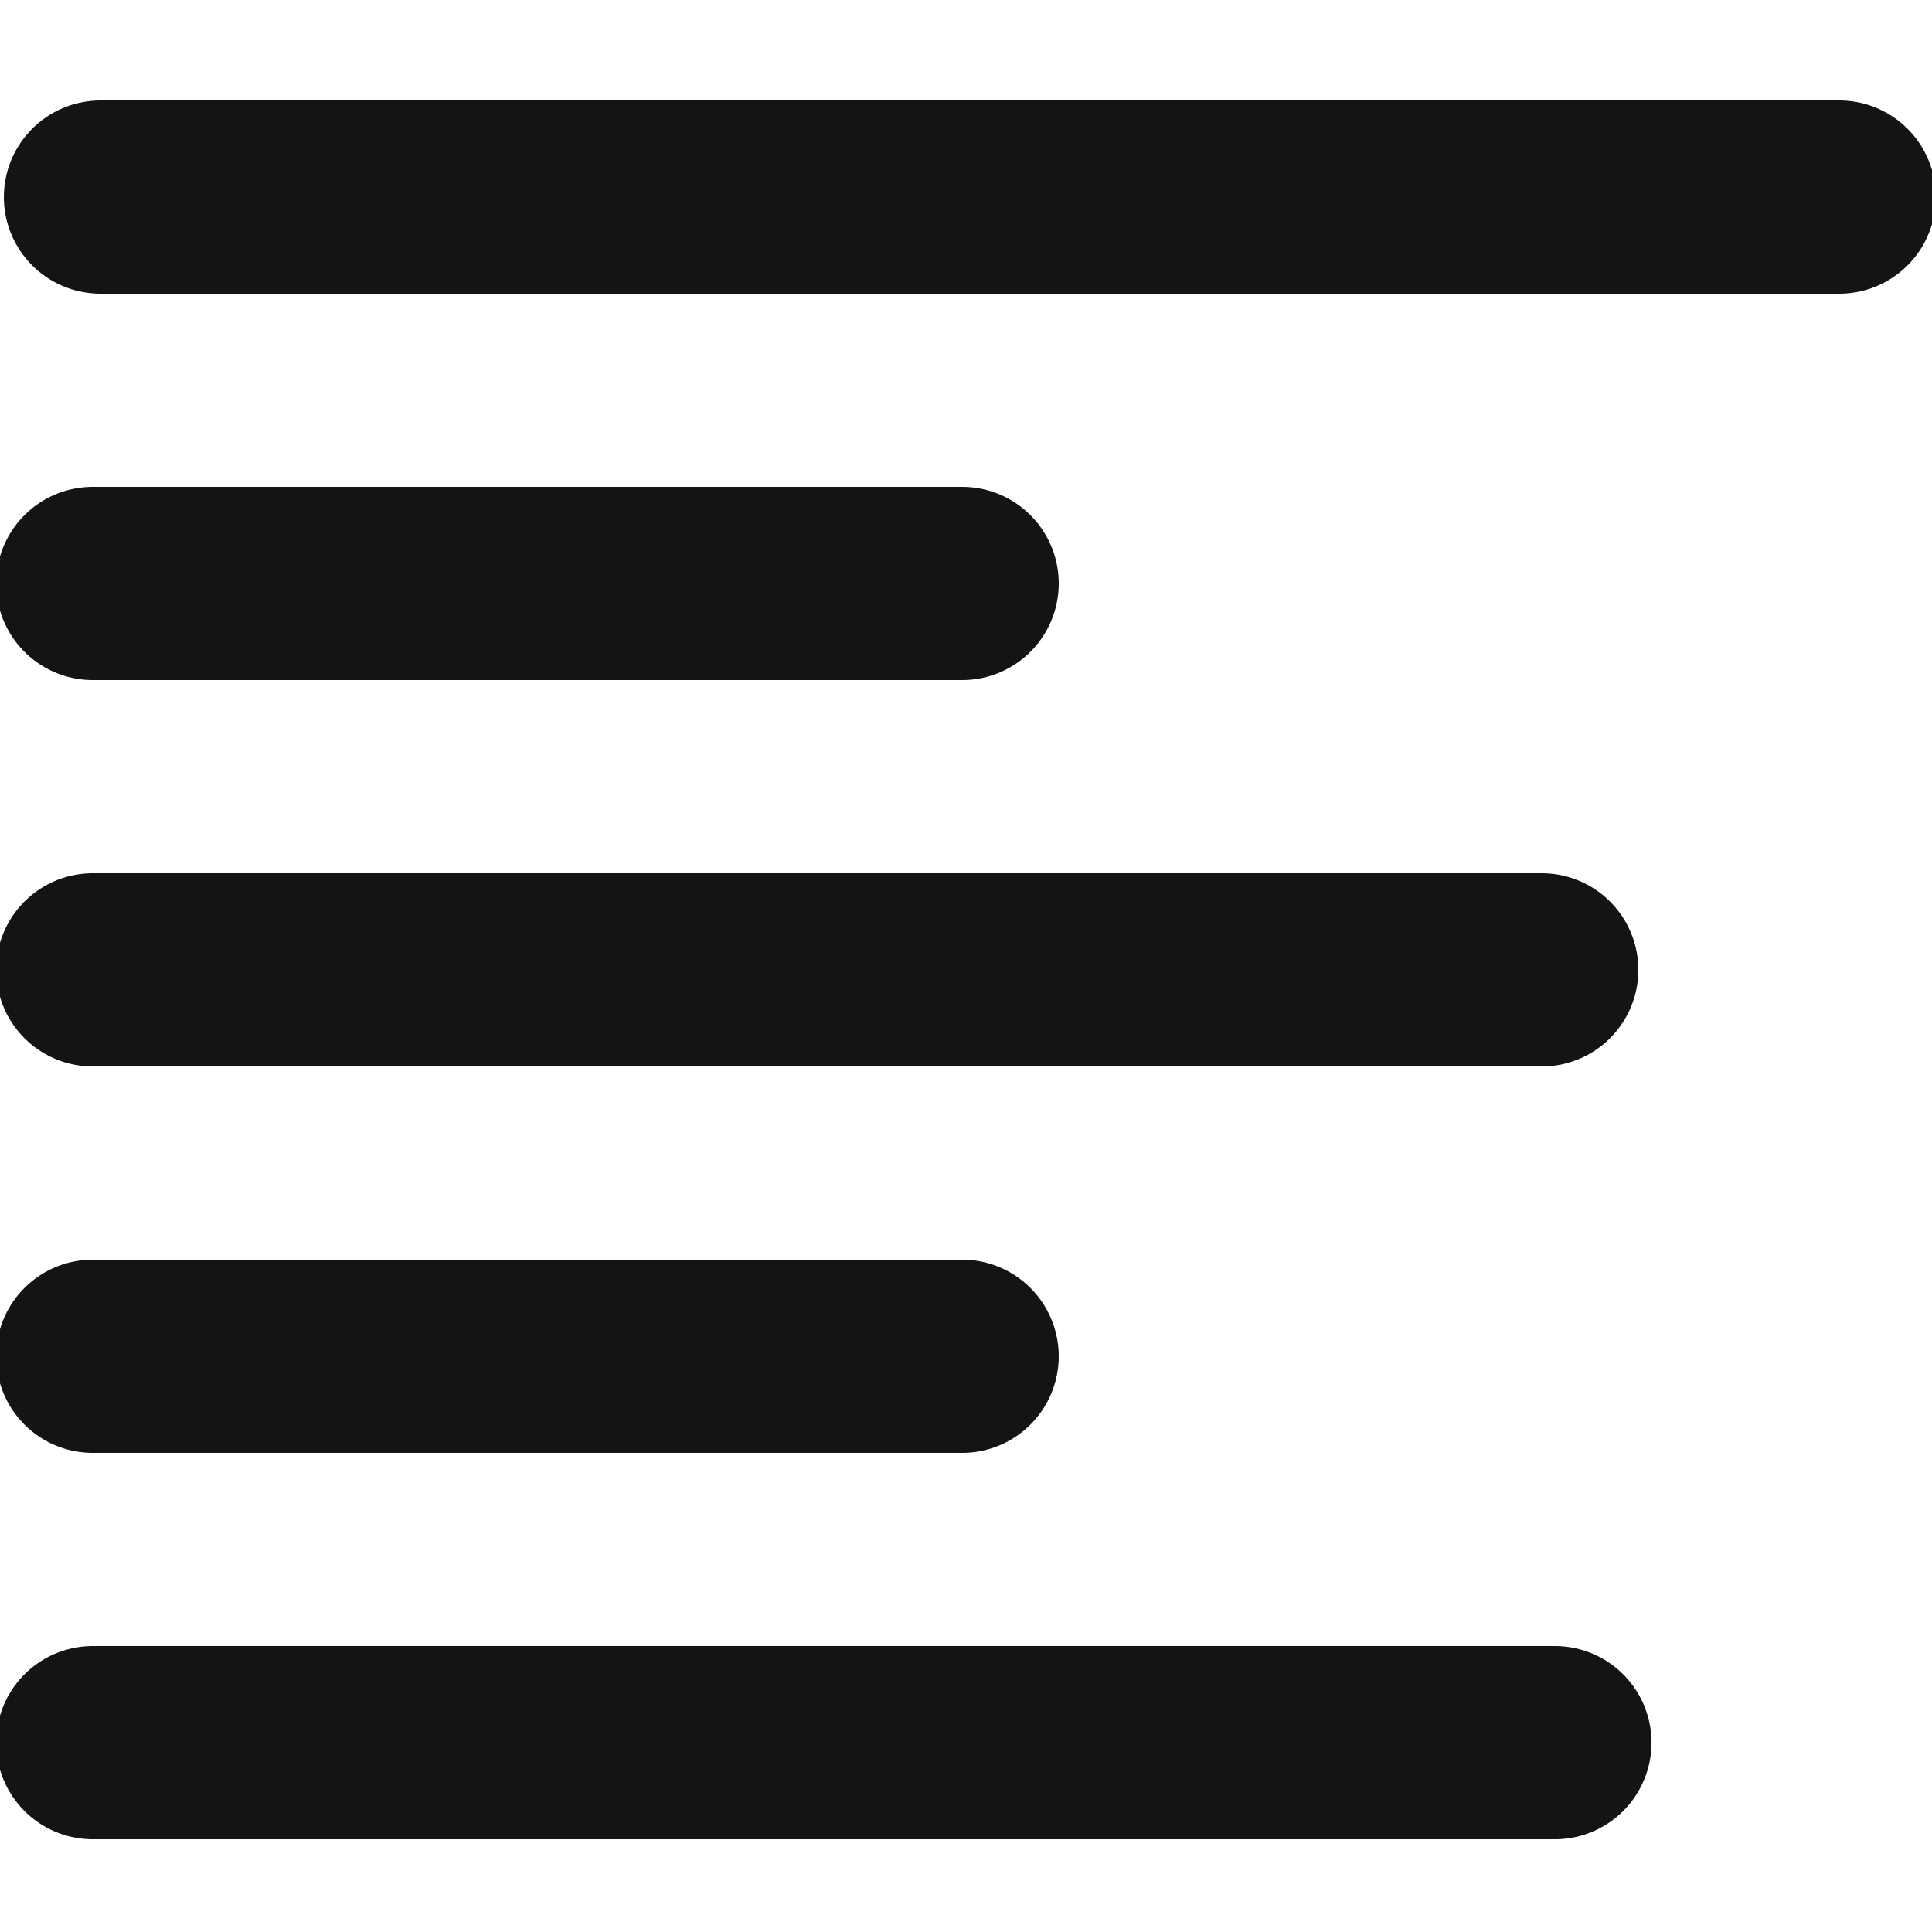
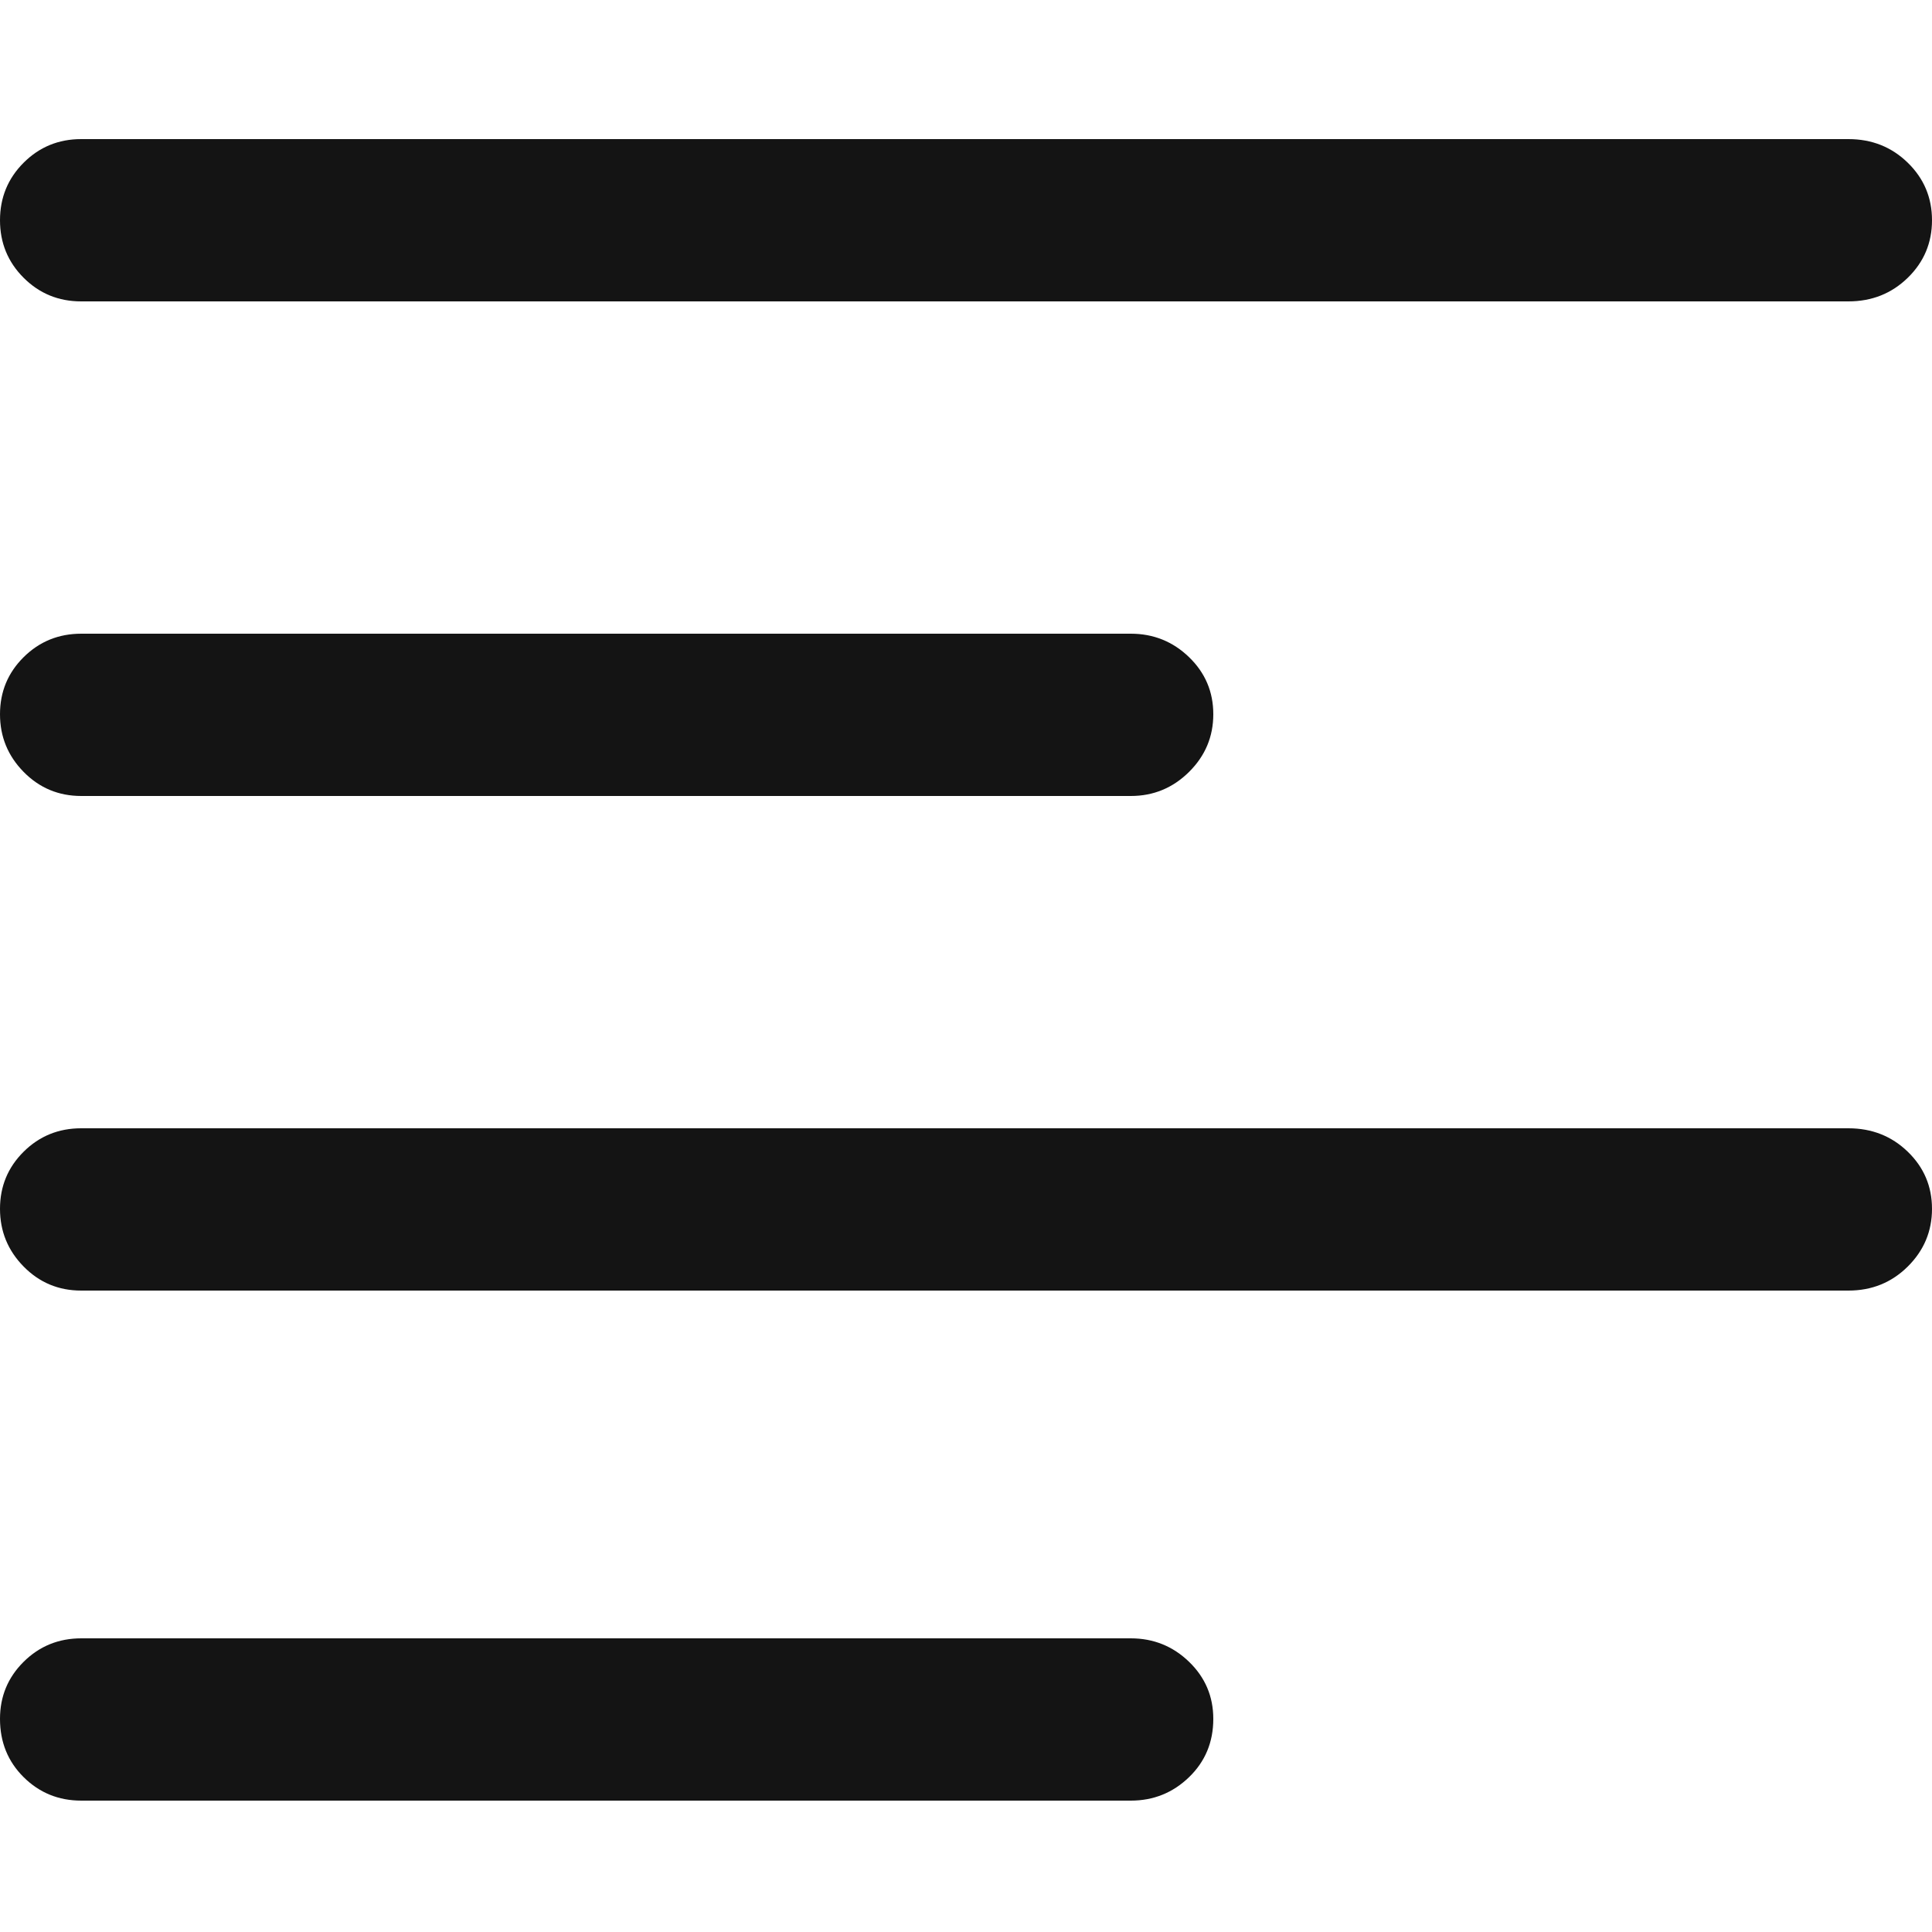
<svg xmlns="http://www.w3.org/2000/svg" width="250px" height="250px" viewBox="0 0 250 250" version="1.1">
-   <g id="Code" stroke="none" stroke-width="1" fill="none" fill-rule="evenodd" stroke-linecap="round" stroke-linejoin="round">
-     <line x1="238" y1="25.5" x2="13" y2="25.5" id="Line" stroke="#141414" stroke-width="25" />
-     <line x1="199.5" y1="125.5" x2="12" y2="125.5" id="Line" stroke="#141414" stroke-width="25" />
-     <line x1="124.5" y1="175.5" x2="12" y2="175.5" id="Line" stroke="#141414" stroke-width="25" />
-     <line x1="124.5" y1="75.5" x2="12" y2="75.5" id="Line" stroke="#141414" stroke-width="25" />
-     <line x1="201.205" y1="225.5" x2="12" y2="225.5" id="Line" stroke="#141414" stroke-width="25" />
+   <g id="Code" stroke="none" stroke-width="1" fill="none" fill-rule="evenodd">
+     <path d="M10.502,39 L239.185,39 C242.215,39 244.775,37.981 246.865,35.944 C248.955,33.907 250,31.425 250,28.5 C250,25.575 248.955,23.093 246.865,21.056 C244.775,19.019 242.215,18 239.185,18 L10.502,18 C7.576,18 5.094,19.019 3.057,21.056 C1.019,23.093 0,25.575 0,28.5 C0,31.425 1.019,33.907 3.057,35.944 C5.094,37.981 7.576,39 10.502,39 Z M10.519,103 L146.324,103 C149.254,103 151.766,101.963 153.86,99.889 C155.953,97.815 157,95.326 157,92.422 C157,89.518 155.953,87.056 153.86,85.033 C151.766,83.011 149.254,82 146.324,82 L10.519,82 C7.588,82 5.102,83.011 3.062,85.033 C1.021,87.056 0,89.518 0,92.422 C0,95.326 1.021,97.815 3.062,99.889 C5.102,101.963 7.588,103 10.519,103 Z M10.502,167 L239.185,167 C242.215,167 244.775,165.963 246.865,163.889 C248.955,161.815 250,159.326 250,156.422 C250,153.519 248.955,151.056 246.865,149.033 C244.775,147.011 242.215,146 239.185,146 L10.502,146 C7.576,146 5.094,147.011 3.057,149.033 C1.019,151.056 0,153.519 0,156.422 C0,159.326 1.019,161.815 3.057,163.889 C5.094,165.963 7.576,167 10.502,167 Z M10.519,233 L146.324,233 C149.254,233 151.766,231.989 153.86,229.967 C155.953,227.944 157,225.43 157,222.422 C157,219.519 155.953,217.056 153.86,215.033 C151.766,213.011 149.254,212 146.324,212 L10.519,212 C7.588,212 5.102,213.011 3.062,215.033 C1.021,217.056 0,219.519 0,222.422 C0,225.43 1.021,227.944 3.062,229.967 C5.102,231.989 7.588,233 10.519,233 Z" id="Shape" fill="#141414" fill-rule="nonzero" />
  </g>
</svg>
